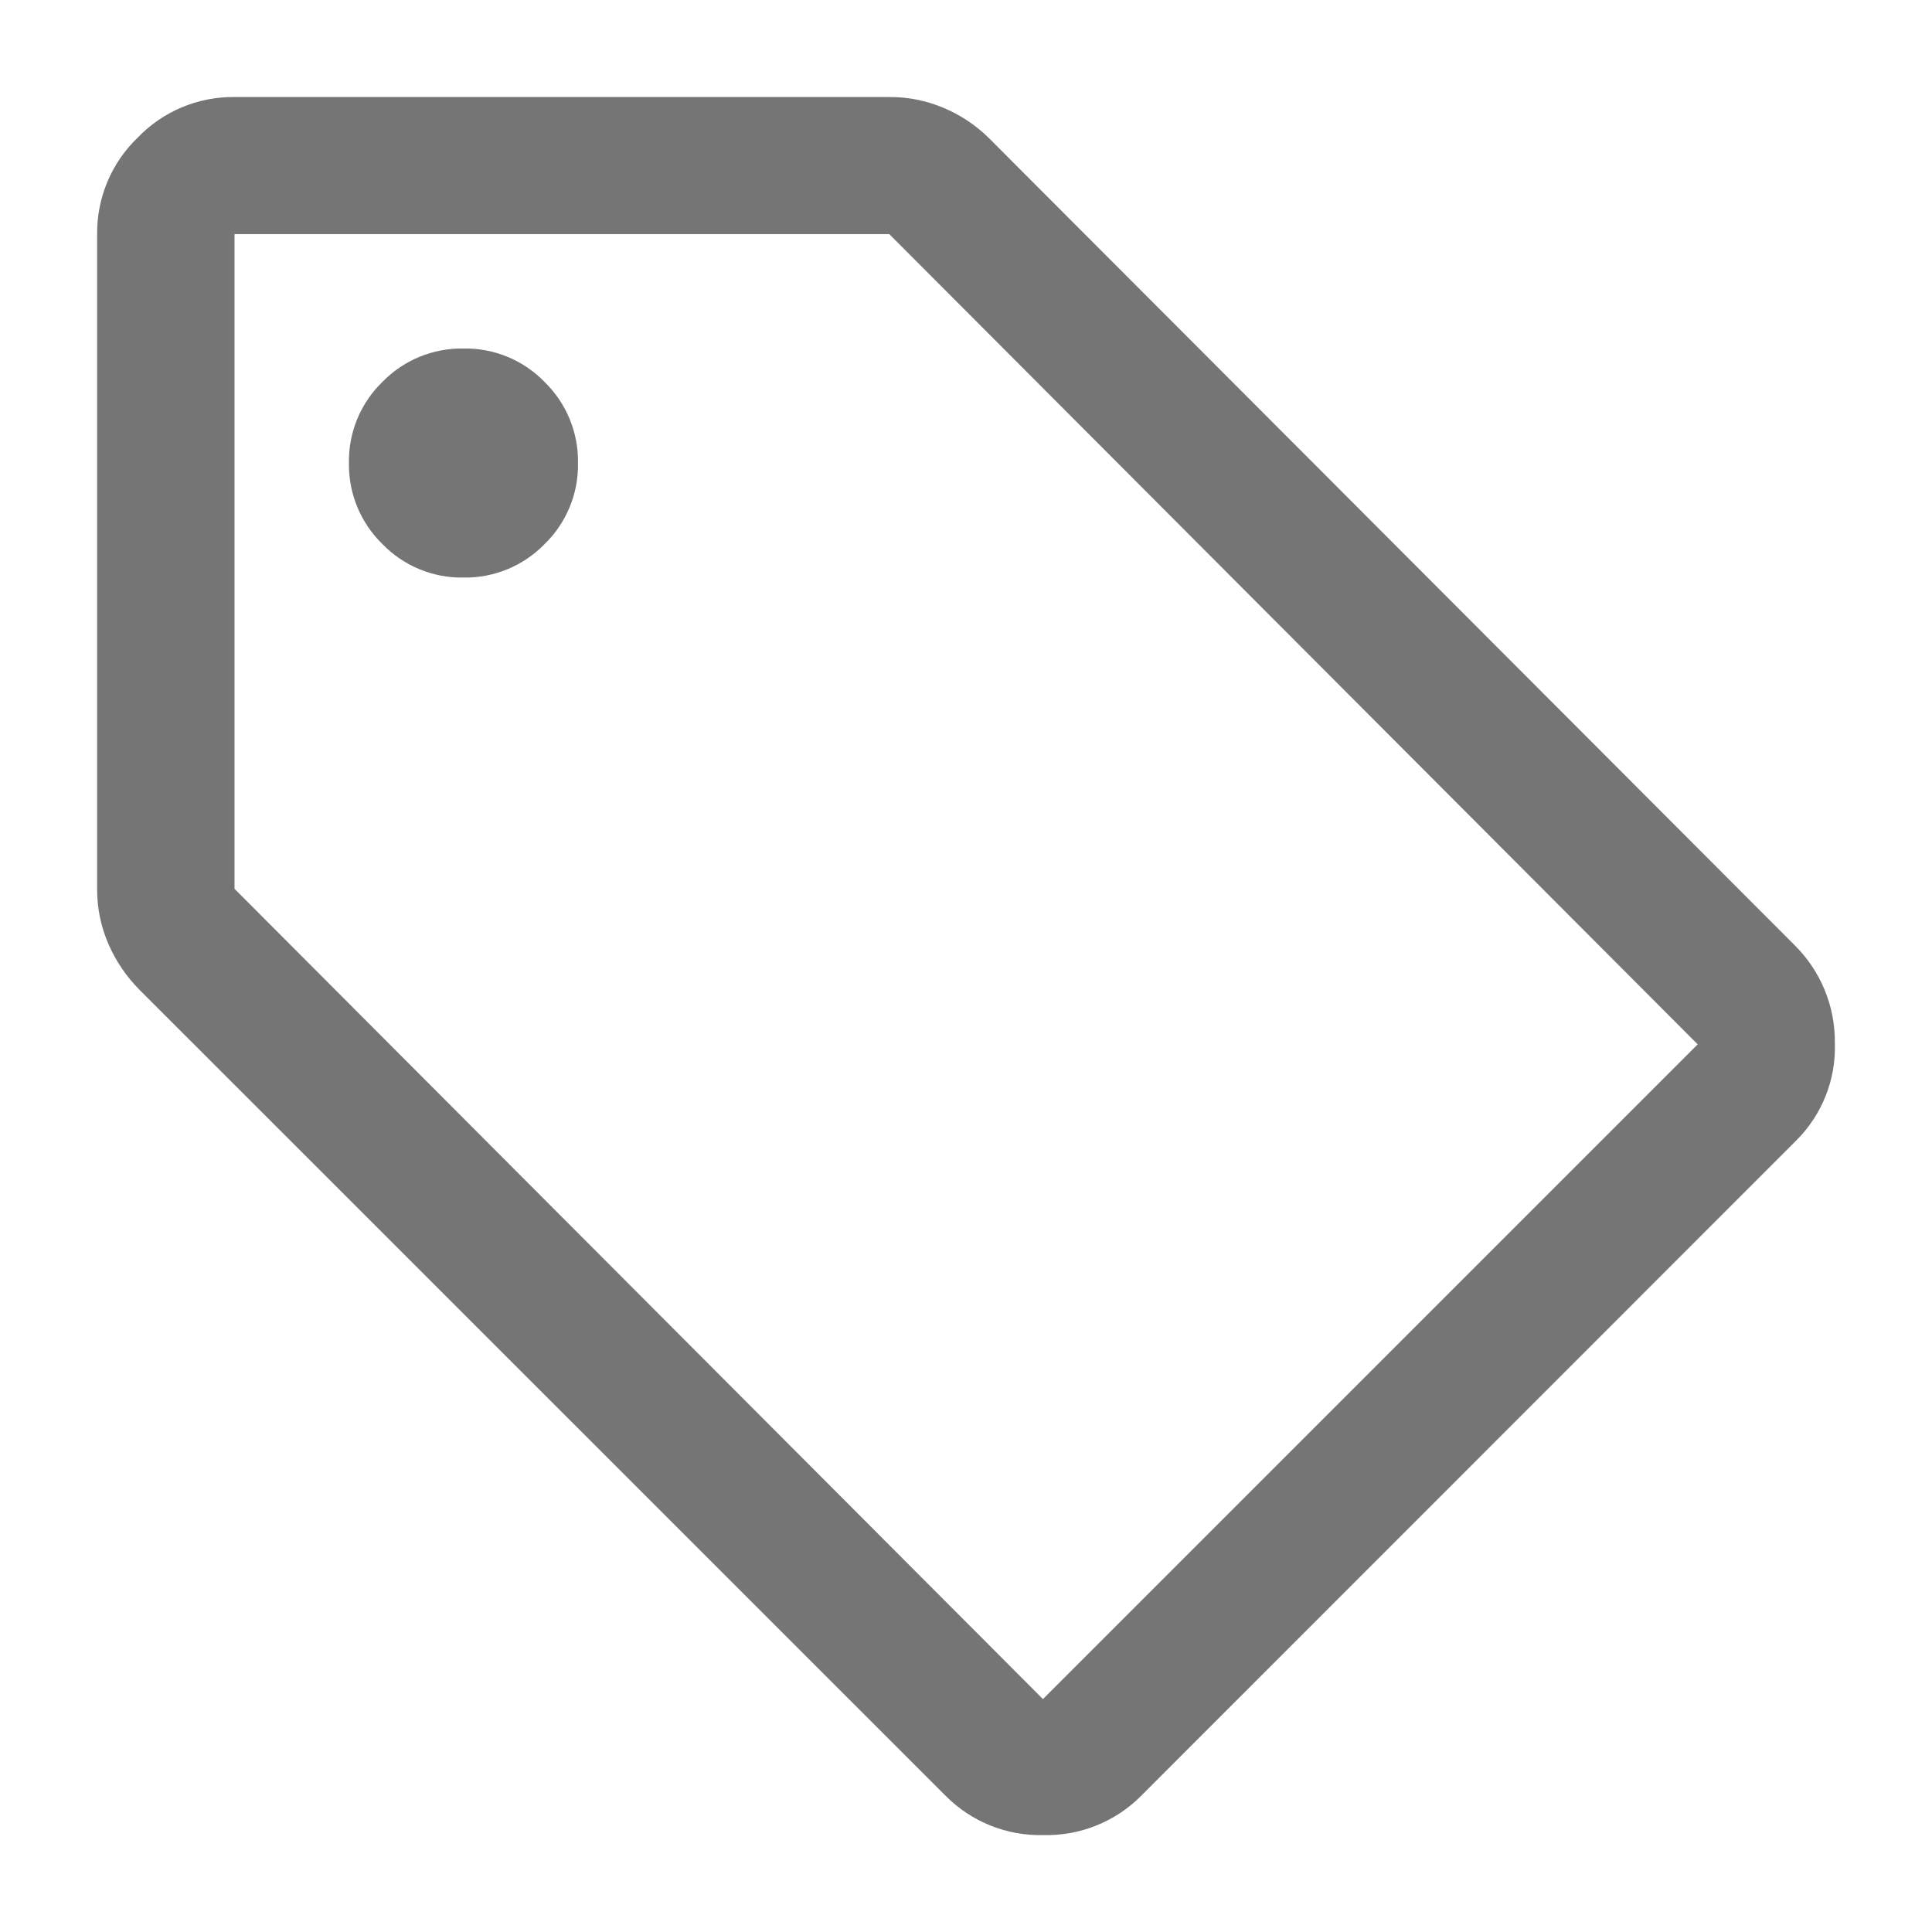
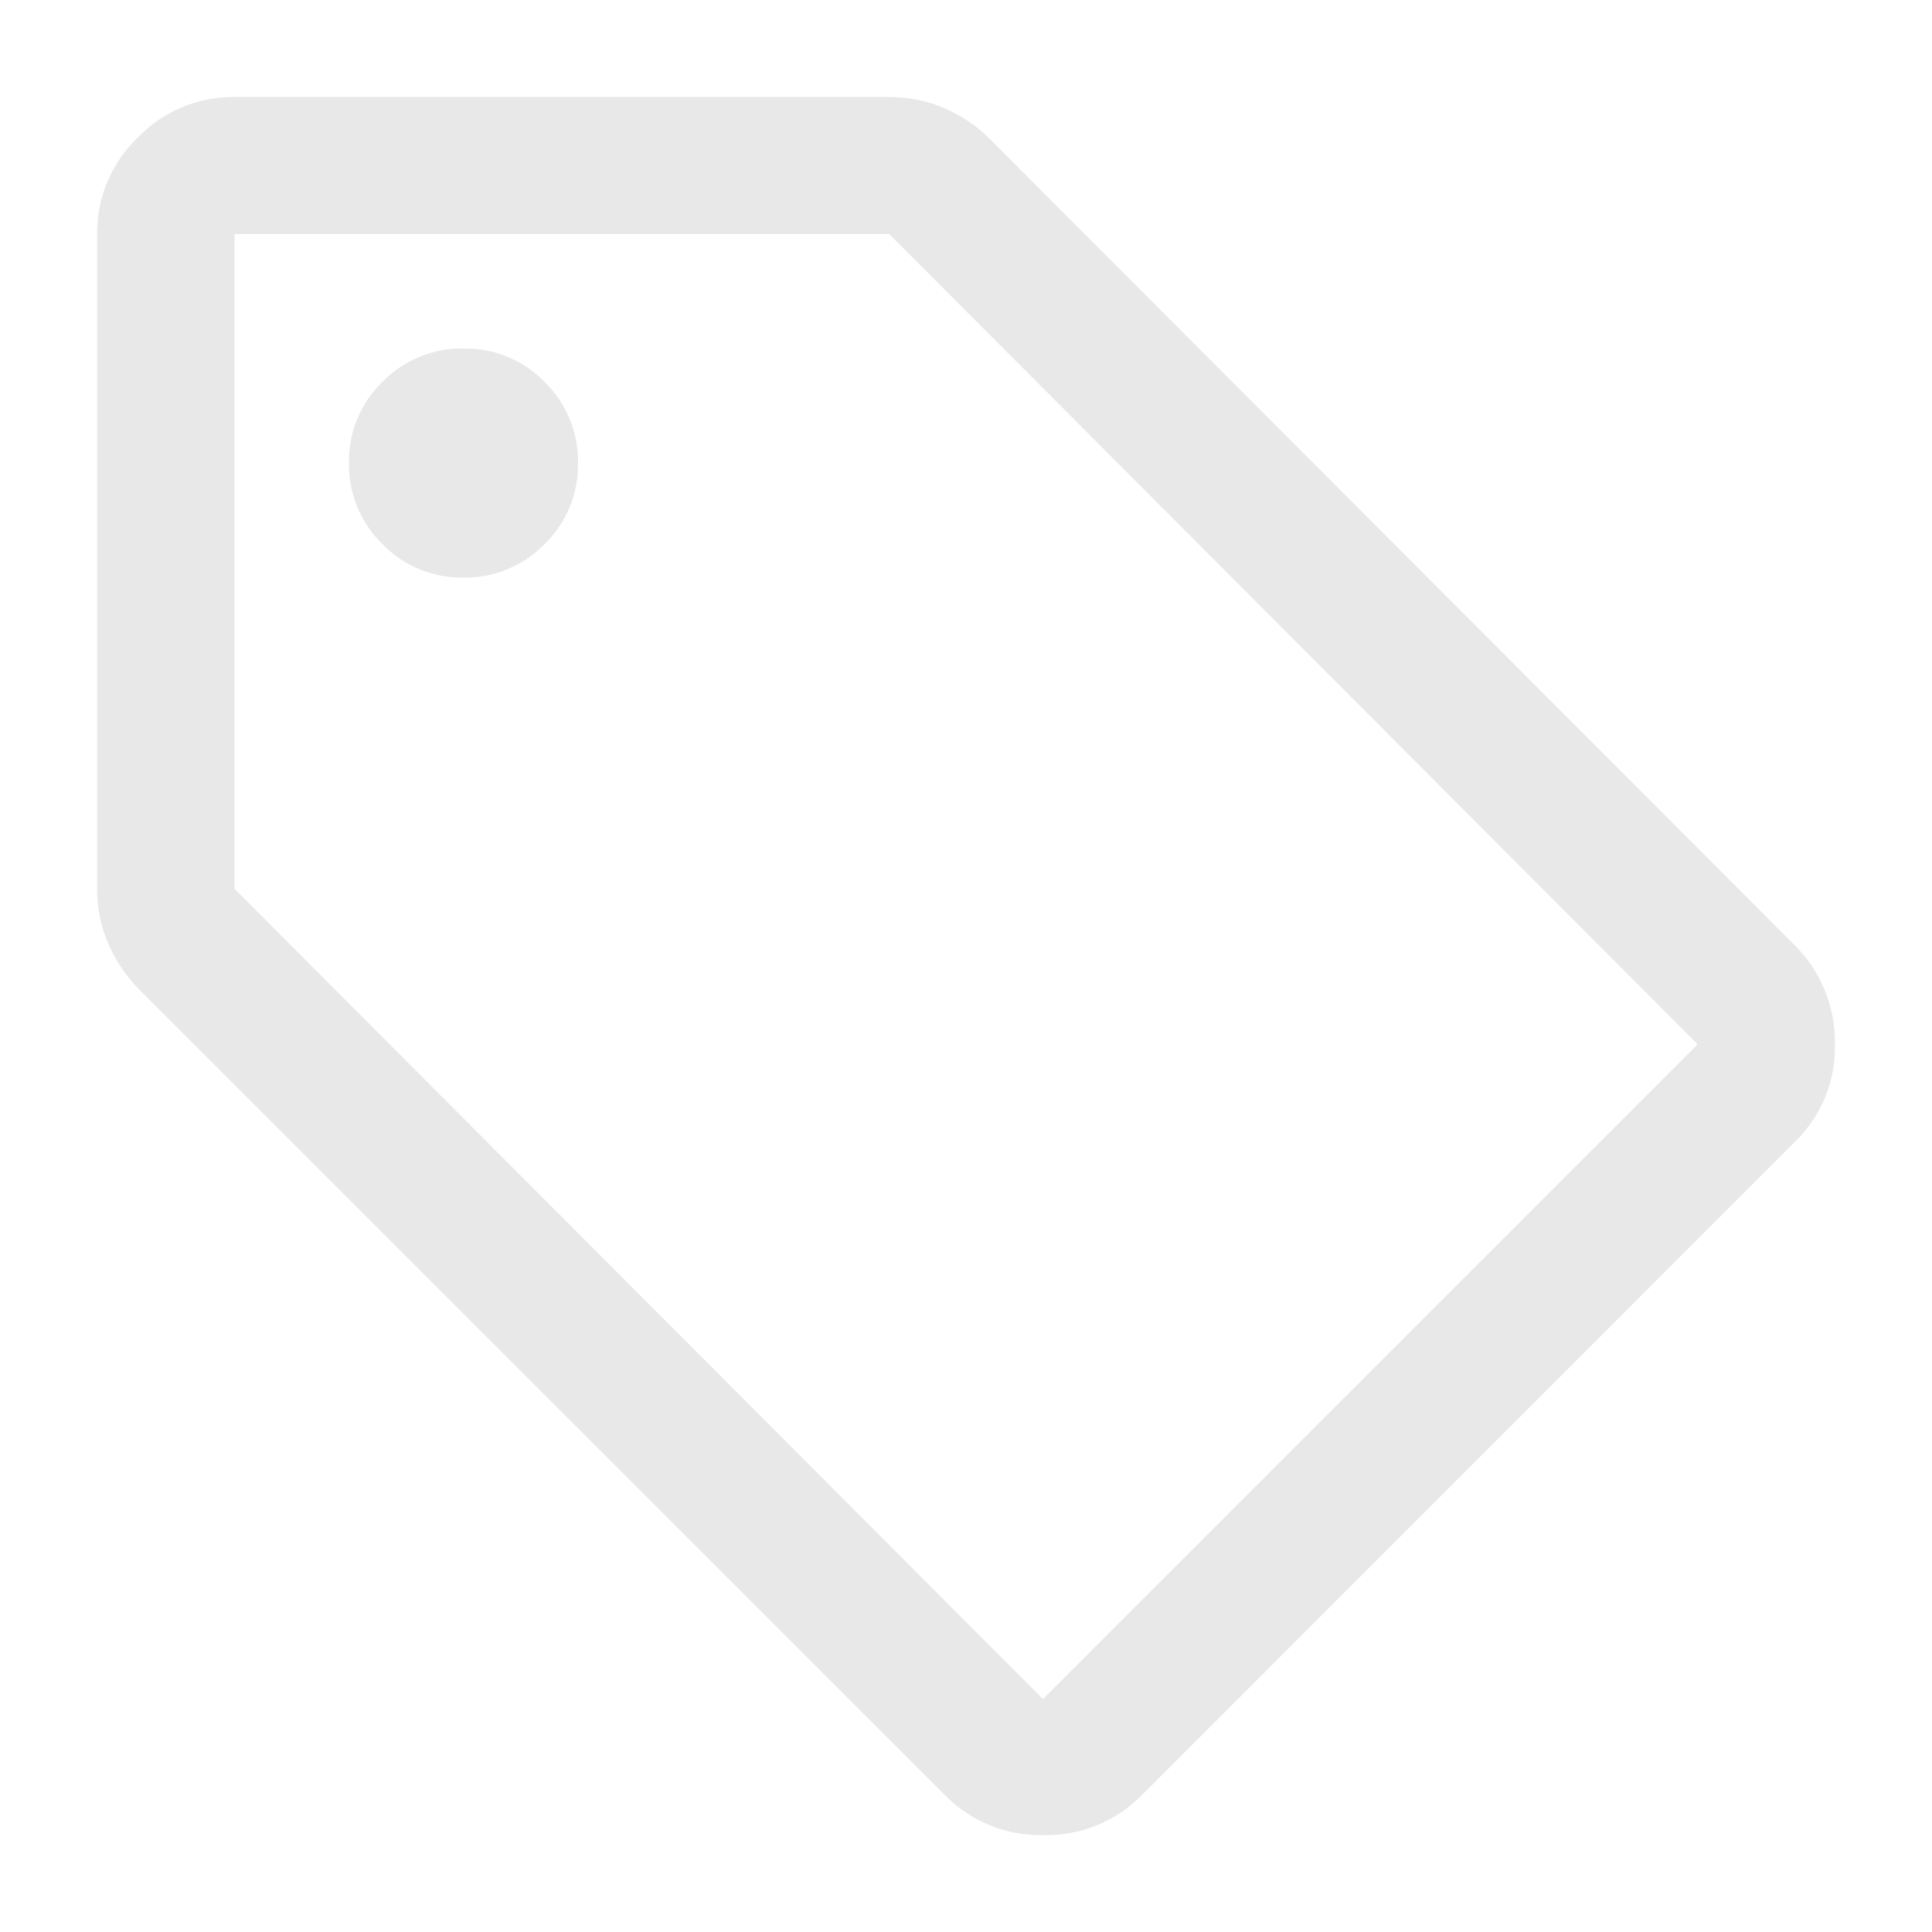
<svg xmlns="http://www.w3.org/2000/svg" width="18" height="18" viewBox="0 0 18 18">
  <g id="Group_499" data-name="Group 499" transform="translate(-394 -499)">
    <g id="Group_498" data-name="Group 498" transform="translate(0 -8)">
      <rect id="Rectangle_202" data-name="Rectangle 202" width="18" height="18" transform="translate(394 507)" fill="rgba(255,255,255,0)" />
-       <path id="sell_FILL0_wght300_GRAD0_opsz24" d="M109.729-844.172a1.24,1.24,0,0,1-.912.367,1.238,1.238,0,0,1-.912-.367l-7.507-7.506a1.383,1.383,0,0,1-.291-.427,1.269,1.269,0,0,1-.106-.515v-6.1a1.23,1.23,0,0,1,.378-.9,1.231,1.231,0,0,1,.9-.378h6.1a1.276,1.276,0,0,1,.506.1,1.34,1.34,0,0,1,.419.277l7.507,7.52a1.263,1.263,0,0,1,.38.918,1.222,1.222,0,0,1-.363.91Zm-.916-.9,6.1-6.1-7.532-7.549h-6.1v6.1Zm-5.4-10.449a1.03,1.03,0,0,0,.756-.311,1.026,1.026,0,0,0,.312-.755,1.03,1.03,0,0,0-.311-.756,1.026,1.026,0,0,0-.755-.312,1.03,1.03,0,0,0-.756.311,1.026,1.026,0,0,0-.312.755,1.03,1.03,0,0,0,.311.755A1.026,1.026,0,0,0,103.412-855.521ZM101.281-858.72Z" transform="translate(294.904 1367.902)" fill="#757575" />
+       <path id="sell_FILL0_wght300_GRAD0_opsz24" d="M109.729-844.172a1.24,1.24,0,0,1-.912.367,1.238,1.238,0,0,1-.912-.367l-7.507-7.506a1.383,1.383,0,0,1-.291-.427,1.269,1.269,0,0,1-.106-.515v-6.1a1.23,1.23,0,0,1,.378-.9,1.231,1.231,0,0,1,.9-.378h6.1a1.276,1.276,0,0,1,.506.1,1.34,1.34,0,0,1,.419.277l7.507,7.52a1.263,1.263,0,0,1,.38.918,1.222,1.222,0,0,1-.363.91Zm-.916-.9,6.1-6.1-7.532-7.549h-6.1v6.1Zm-5.4-10.449a1.03,1.03,0,0,0,.756-.311,1.026,1.026,0,0,0,.312-.755,1.03,1.03,0,0,0-.311-.756,1.026,1.026,0,0,0-.755-.312,1.03,1.03,0,0,0-.756.311,1.026,1.026,0,0,0-.312.755,1.03,1.03,0,0,0,.311.755A1.026,1.026,0,0,0,103.412-855.521ZM101.281-858.72Z" transform="translate(294.904 1367.902)" fill="#e8e8e8" />
    </g>
  </g>
</svg>
